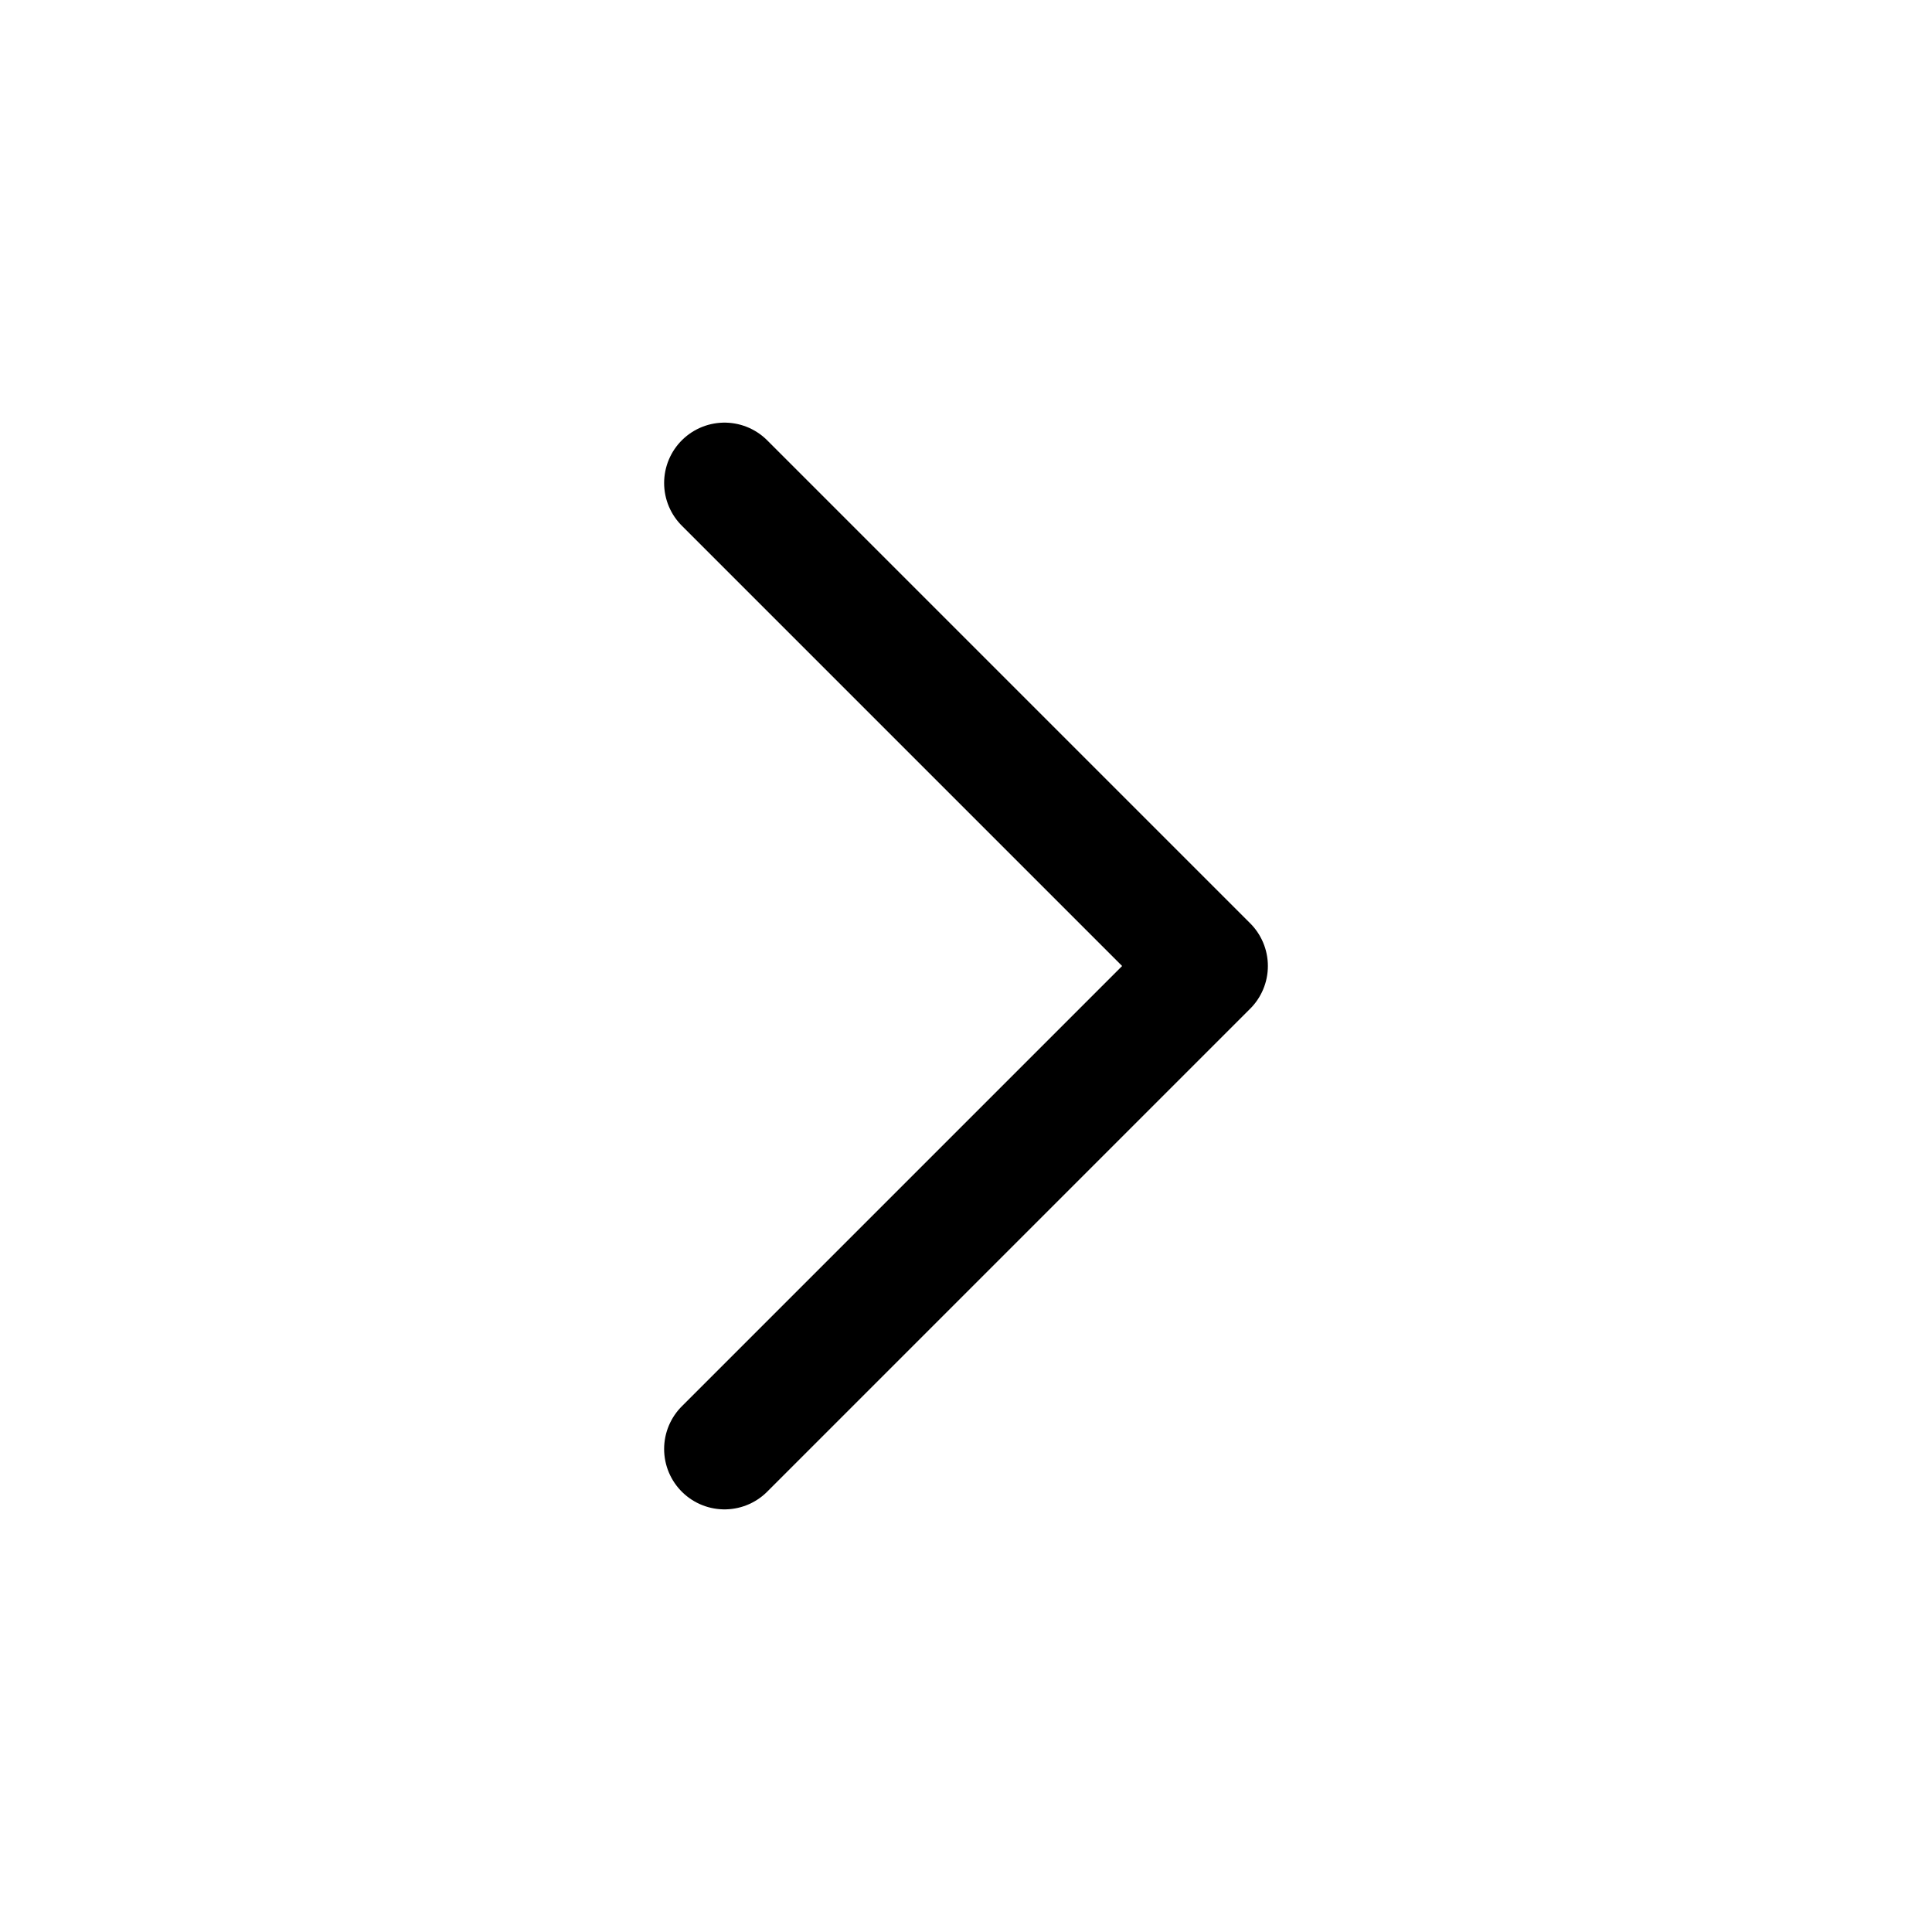
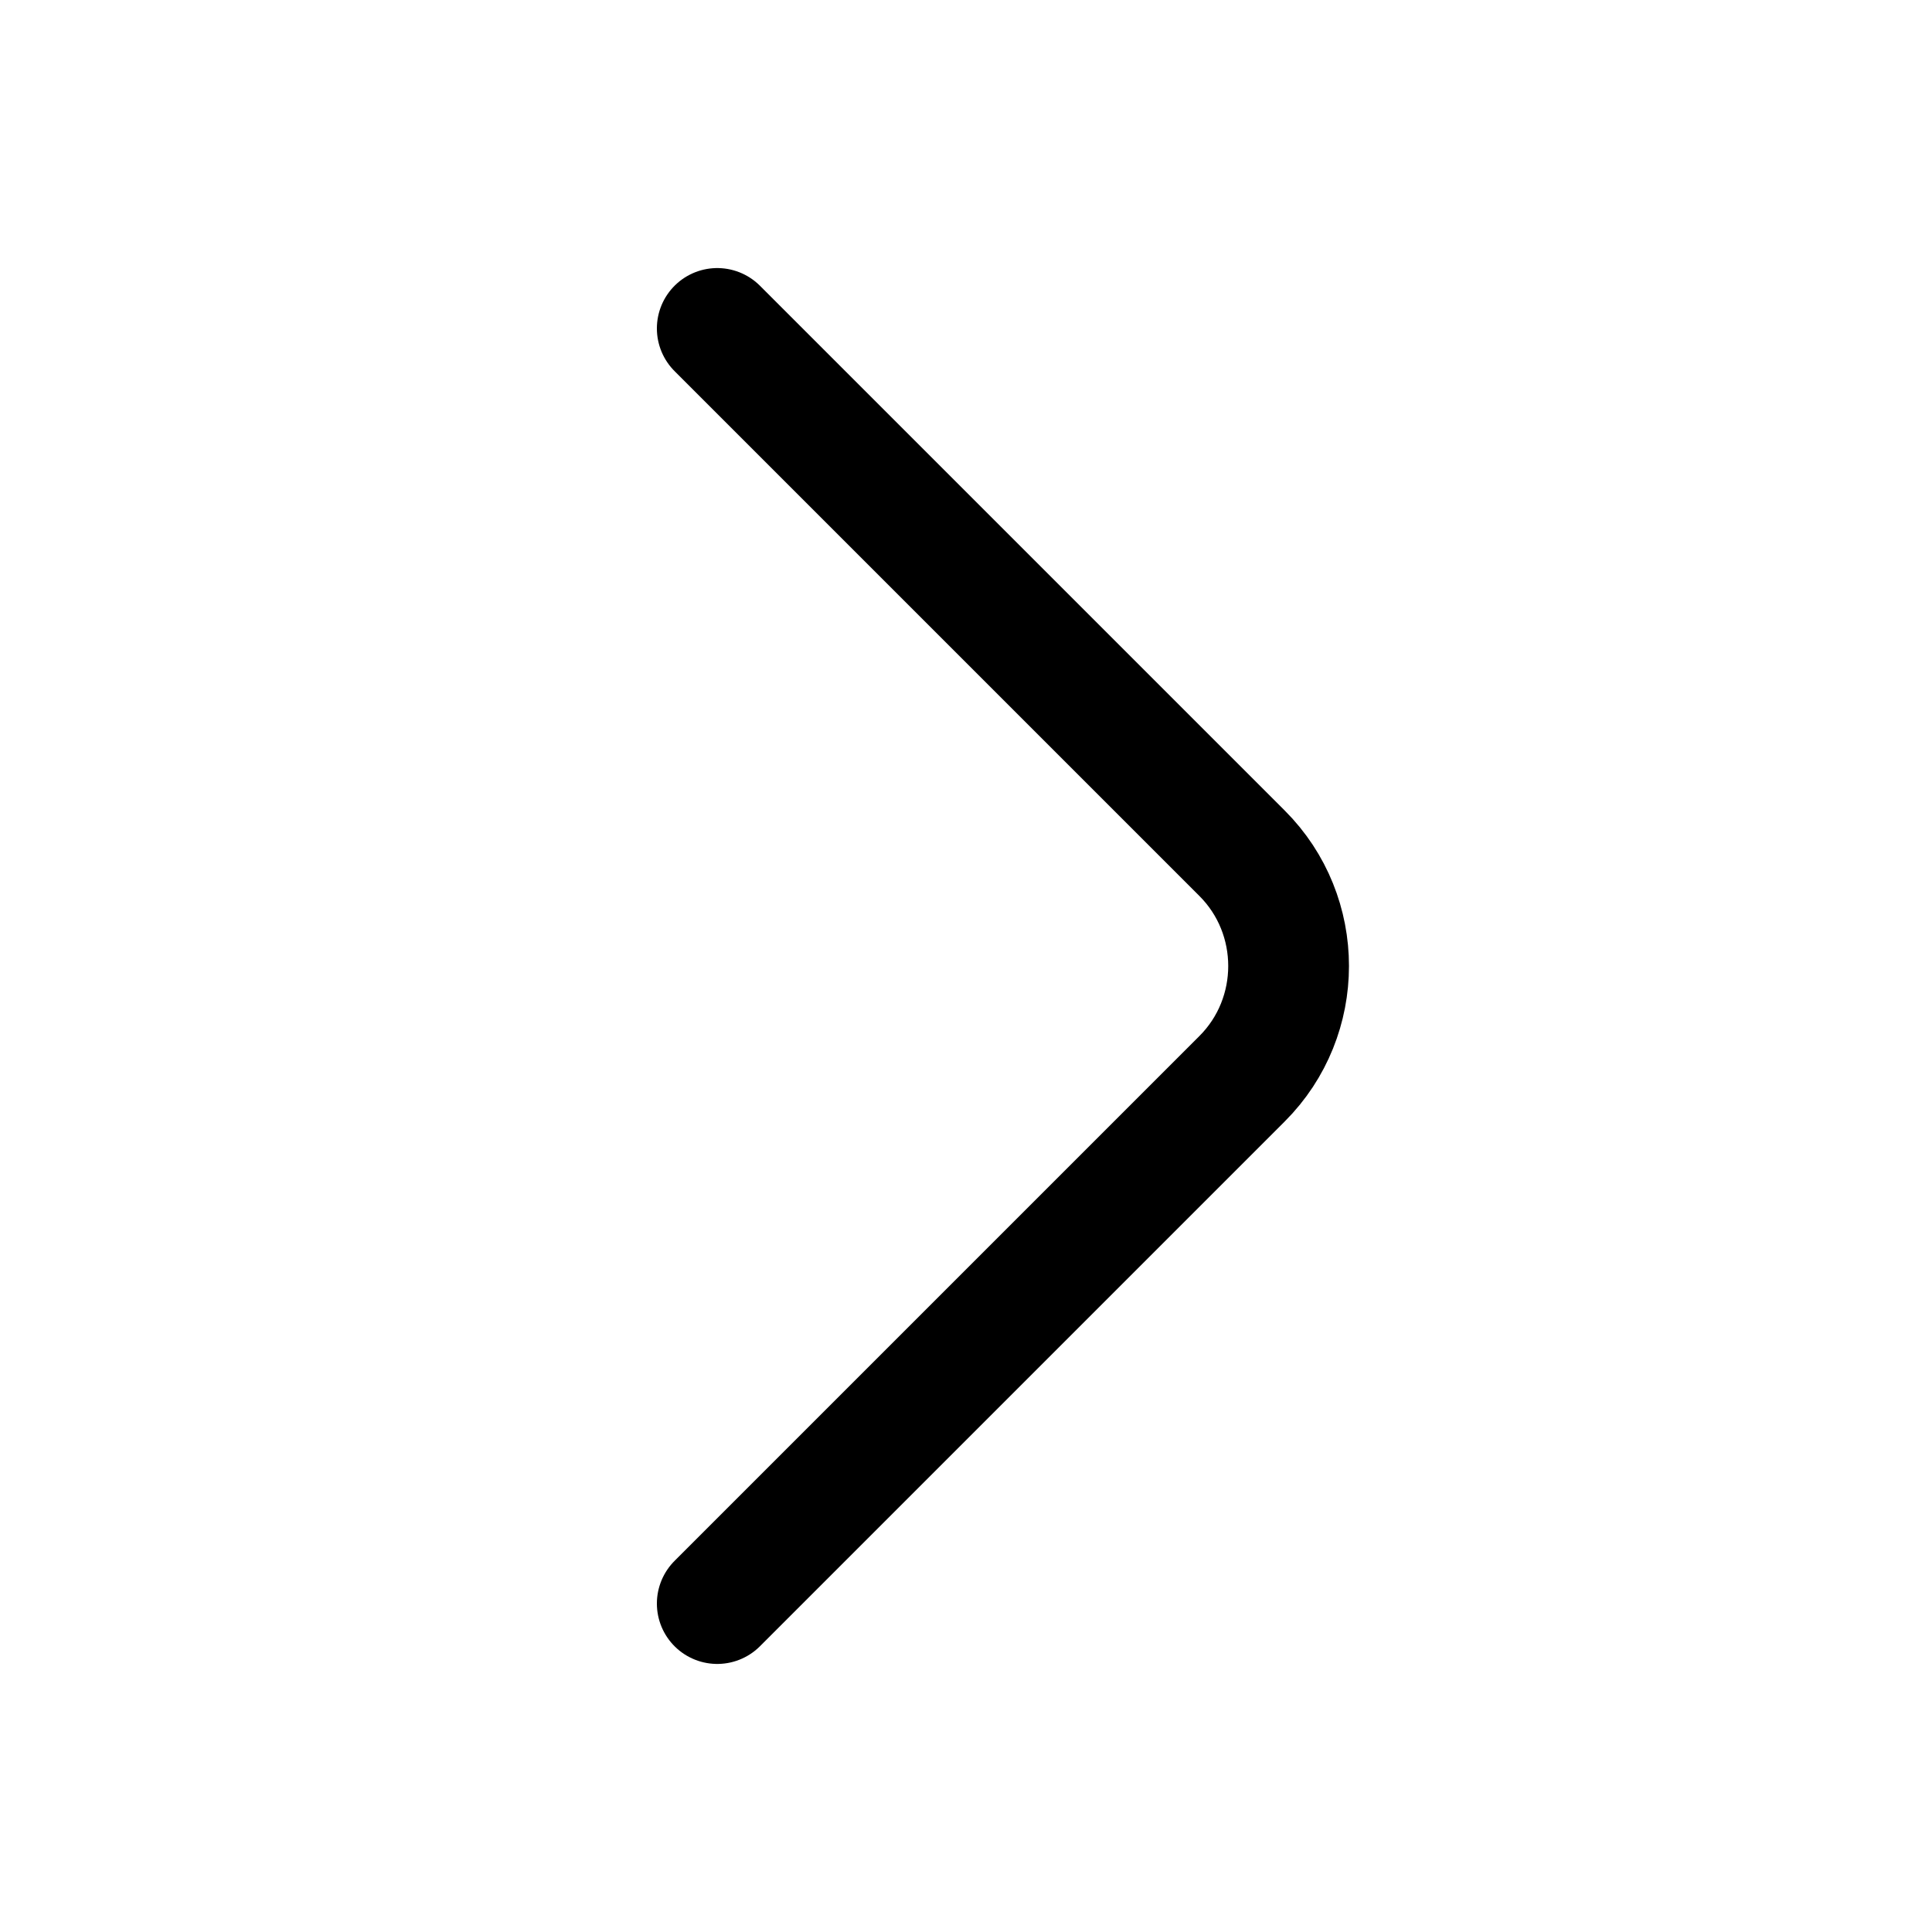
- <svg xmlns="http://www.w3.org/2000/svg" width="24px" height="24px" stroke-width="1.5" viewBox="0 0 24 24" fill="none" color="#000000">
-   <path d="M9 6l6 6-6 6" stroke="currentColor" stroke-width="1.5" stroke-linecap="round" stroke-linejoin="round" />
+ <svg xmlns="http://www.w3.org/2000/svg" width="24" height="24" viewBox="0 0 24 24" fill="none" stroke="currentColor">
+   <path d="M8.91 19.92L15.43 13.4C16.2 12.63 16.2 11.37 15.43 10.6L8.91 4.08" stroke="currentColor" stroke-width="1.5" stroke-miterlimit="10" stroke-linecap="round" stroke-linejoin="round" />
</svg>
